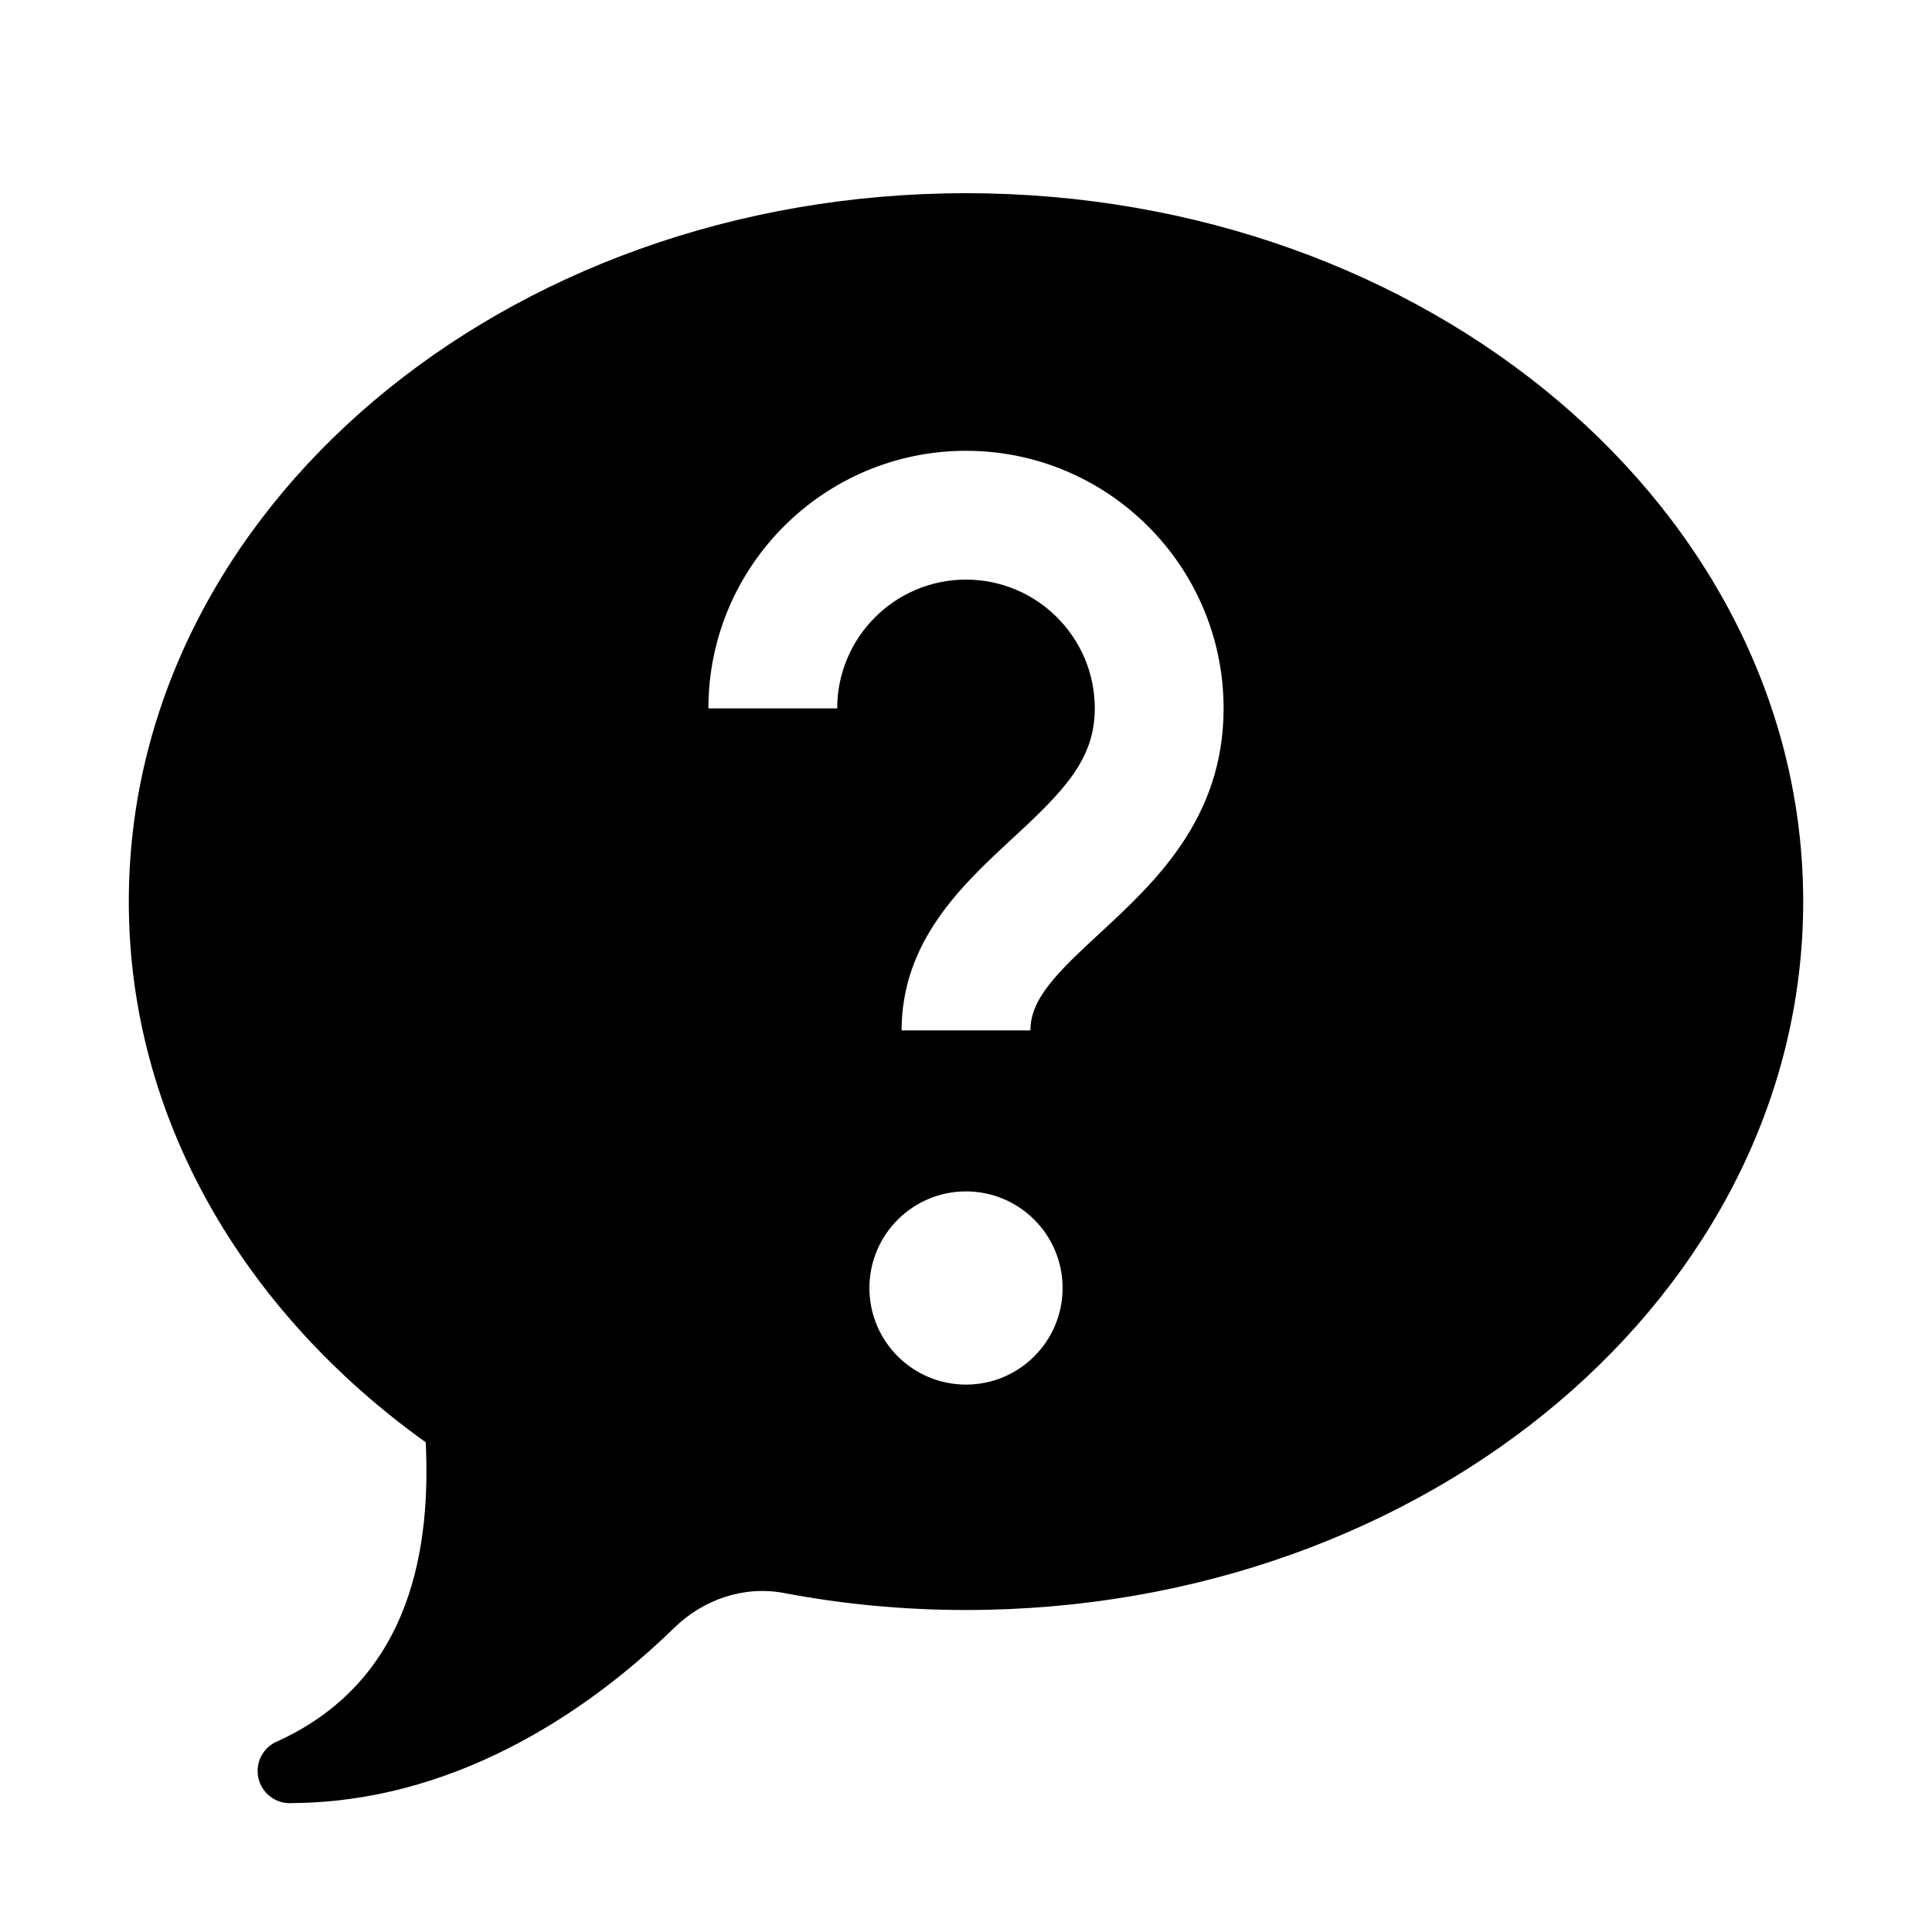
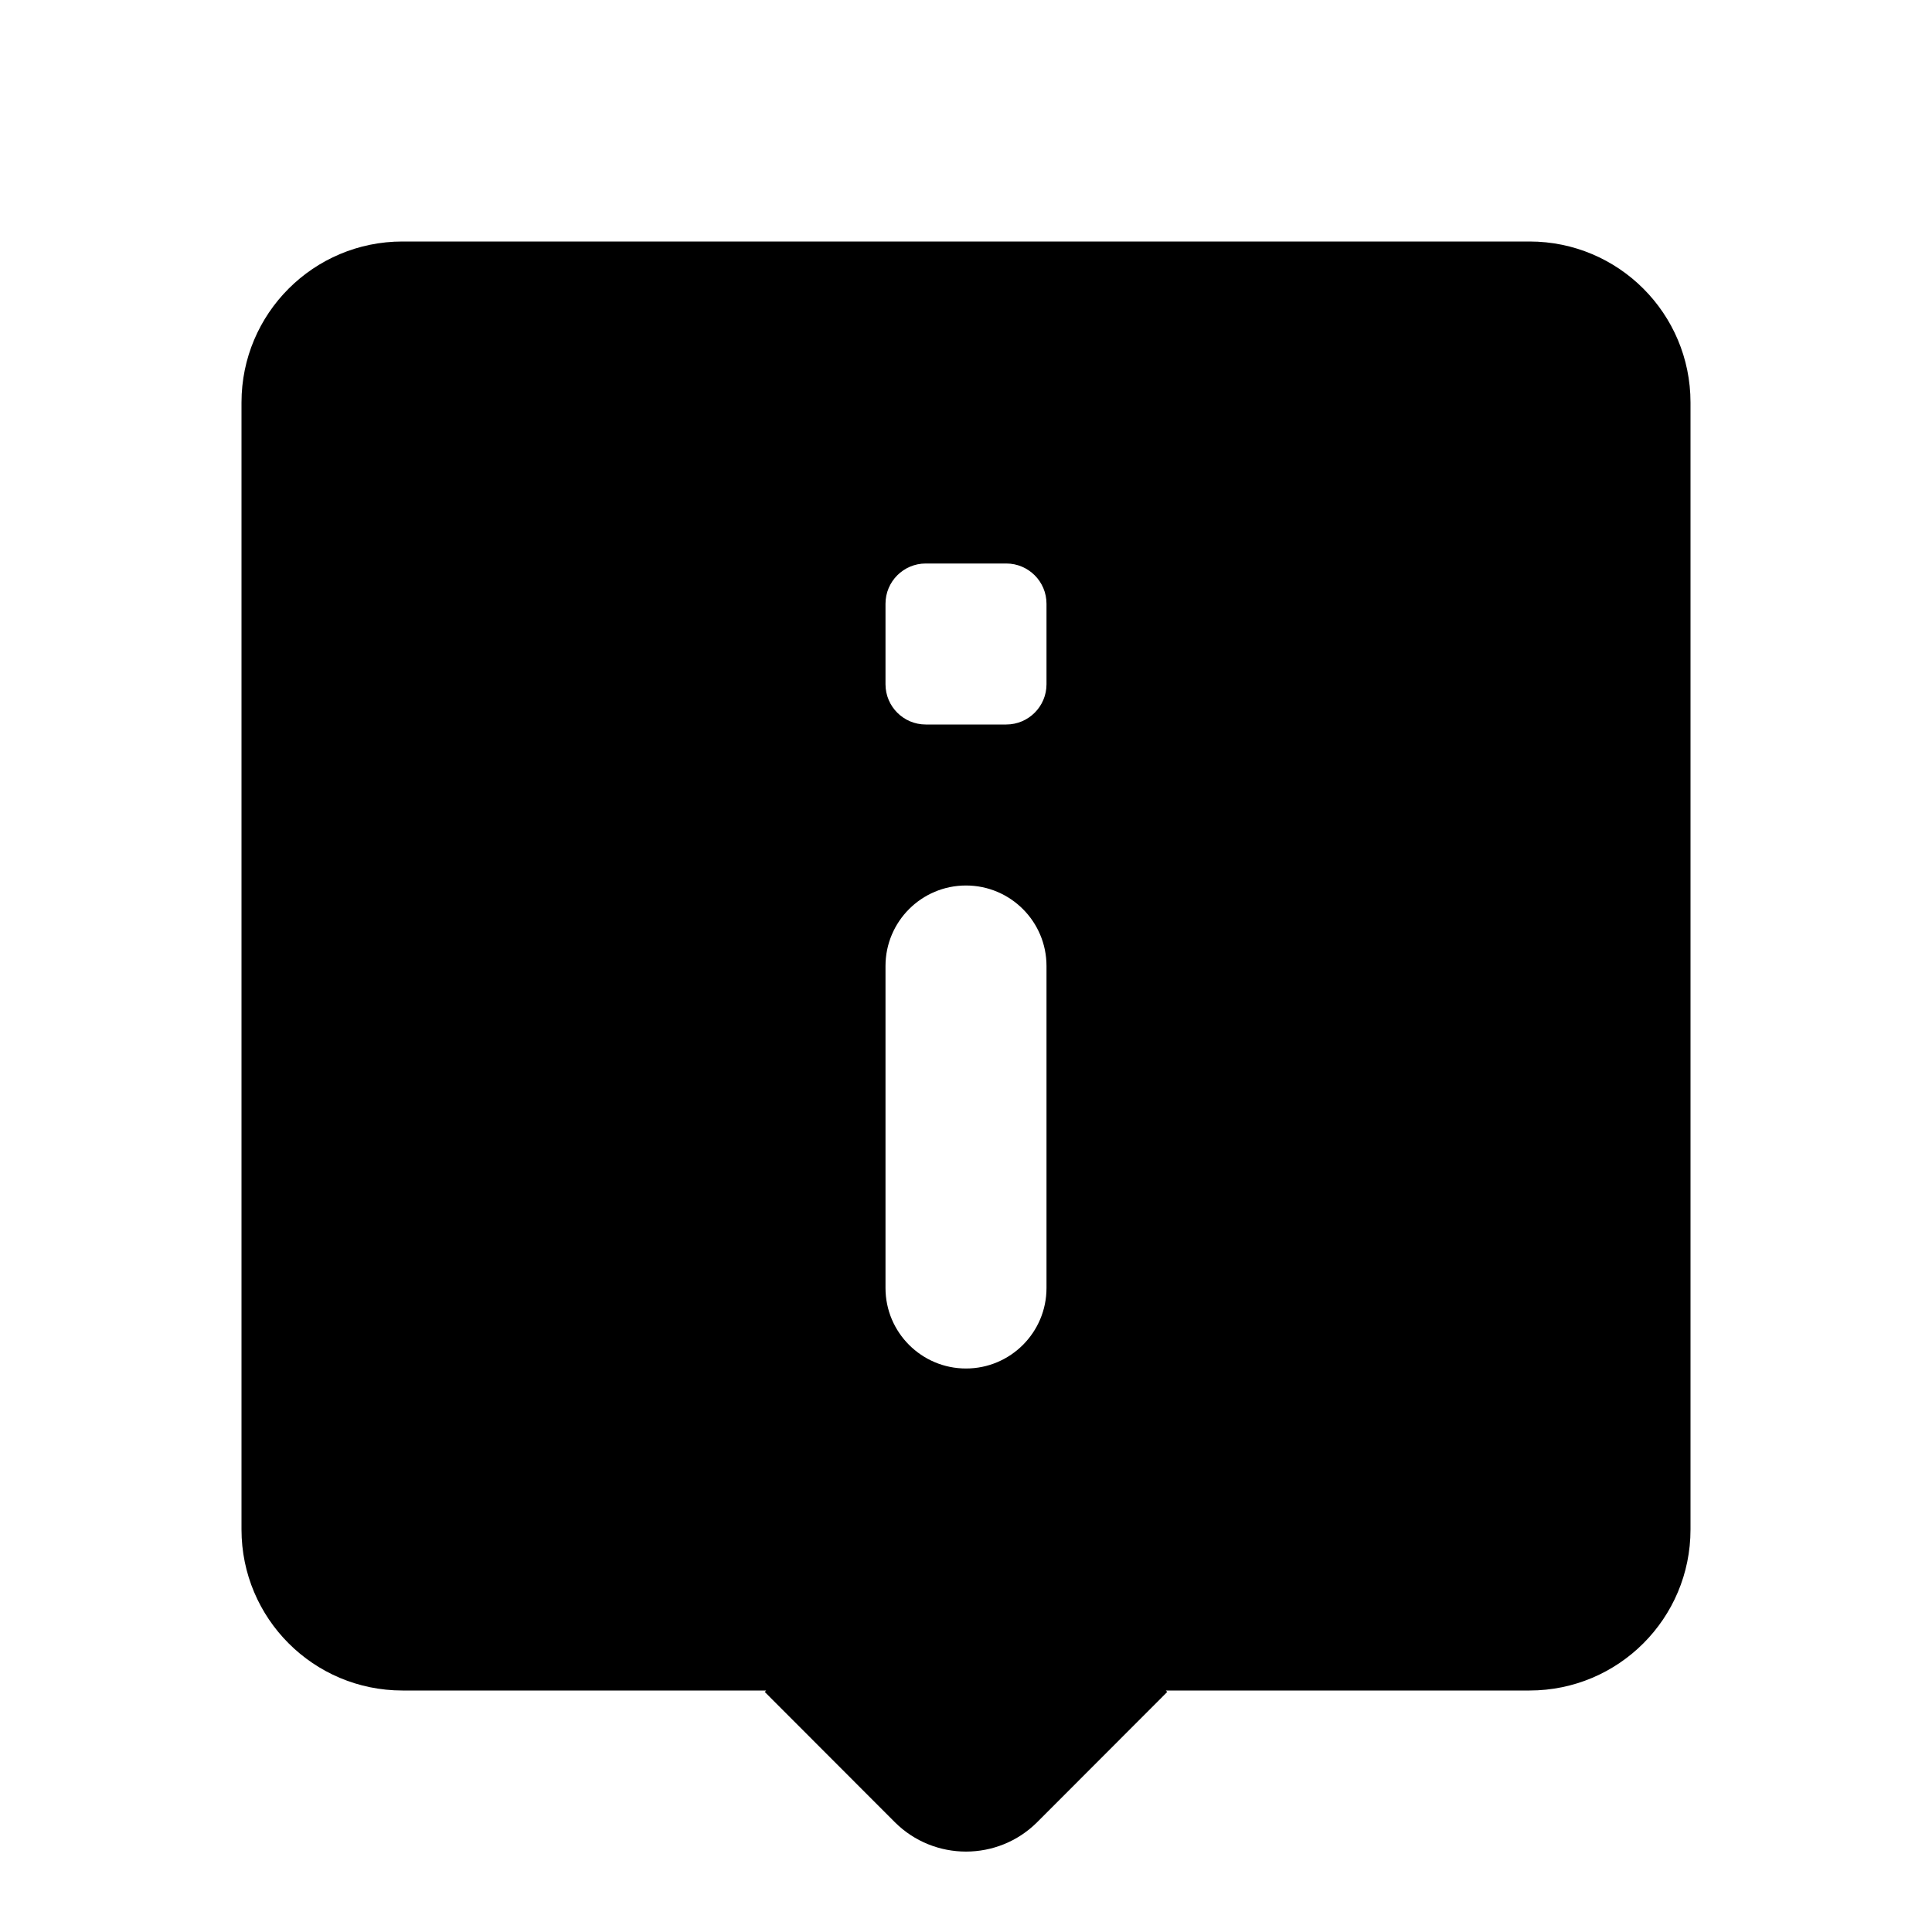
<svg xmlns="http://www.w3.org/2000/svg" x="0px" y="0px" viewBox="0,0,256,256">
-   <g fill="currentColor" fill-rule="nonzero" stroke="none" stroke-width="1" stroke-linecap="butt" stroke-linejoin="miter" stroke-miterlimit="10" stroke-dasharray="" stroke-dashoffset="0" font-family="none" font-weight="none" font-size="none" text-anchor="none" style="mix-blend-mode: normal">
-     <g transform="scale(8.53333,8.53333)">
-       <path d="M15,3c-7.18,0 -13,4.925 -13,11c0,3.368 1.793,6.378 4.611,8.396c0.072,1.536 -0.166,3.657 -2.285,4.635c-0.001,0.001 -0.003,0.001 -0.004,0.002c-0.194,0.074 -0.322,0.259 -0.322,0.467c0,0.276 0.224,0.5 0.5,0.5c0.014,-0 0.029,-0.001 0.043,-0.002c2.434,-0.016 4.5,-1.331 5.926,-2.721c0.452,-0.441 1.082,-0.658 1.703,-0.541c0.91,0.173 1.856,0.264 2.828,0.264c7.18,0 13,-4.925 13,-11c0,-6.075 -5.82,-11 -13,-11zM15,7c2.206,0 4,1.794 4,4c0,1.715 -1.071,2.704 -1.932,3.5c-0.662,0.611 -1.068,1.012 -1.068,1.5h-2c0,-1.389 0.949,-2.266 1.711,-2.971c0.799,-0.738 1.289,-1.23 1.289,-2.029c0,-1.103 -0.897,-2 -2,-2c-1.103,0 -2,0.897 -2,2h-2c0,-2.206 1.794,-4 4,-4zM15,18.5c0.828,0 1.5,0.672 1.5,1.5c0,0.828 -0.672,1.5 -1.5,1.5c-0.828,0 -1.5,-0.672 -1.5,-1.5c0,-0.828 0.672,-1.5 1.5,-1.5z" />
+   <g fill="currentColor">
+     <g transform="scale(10.66667,10.66667)">
+       <path d="M5,3c-1.105,0 -2,0.895 -2,2v14c0,1.105 0.895,2 2,2h4.518l-0.018,0.018l1.615,1.617c0.488,0.488 1.282,0.488 1.77,0l1.615,-1.617l-0.018,-0.018h4.518c1.105,0 2,-0.895 2,-2v-14c0,-1.105 -0.895,-2 -2,-2zM11.5,7h1c0.276,0 0.5,0.224 0.5,0.5v1c0,0.276 -0.224,0.5 -0.5,0.5h-1c-0.276,0 -0.5,-0.224 -0.5,-0.5v-1c0,-0.276 0.224,-0.5 0.5,-0.5zM12,11c0.552,0 1,0.448 1,1v4c0,0.552 -0.448,1 -1,1c-0.552,0 -1,-0.448 -1,-1v-4c0,-0.552 0.448,-1 1,-1z" />
    </g>
  </g>
</svg>
